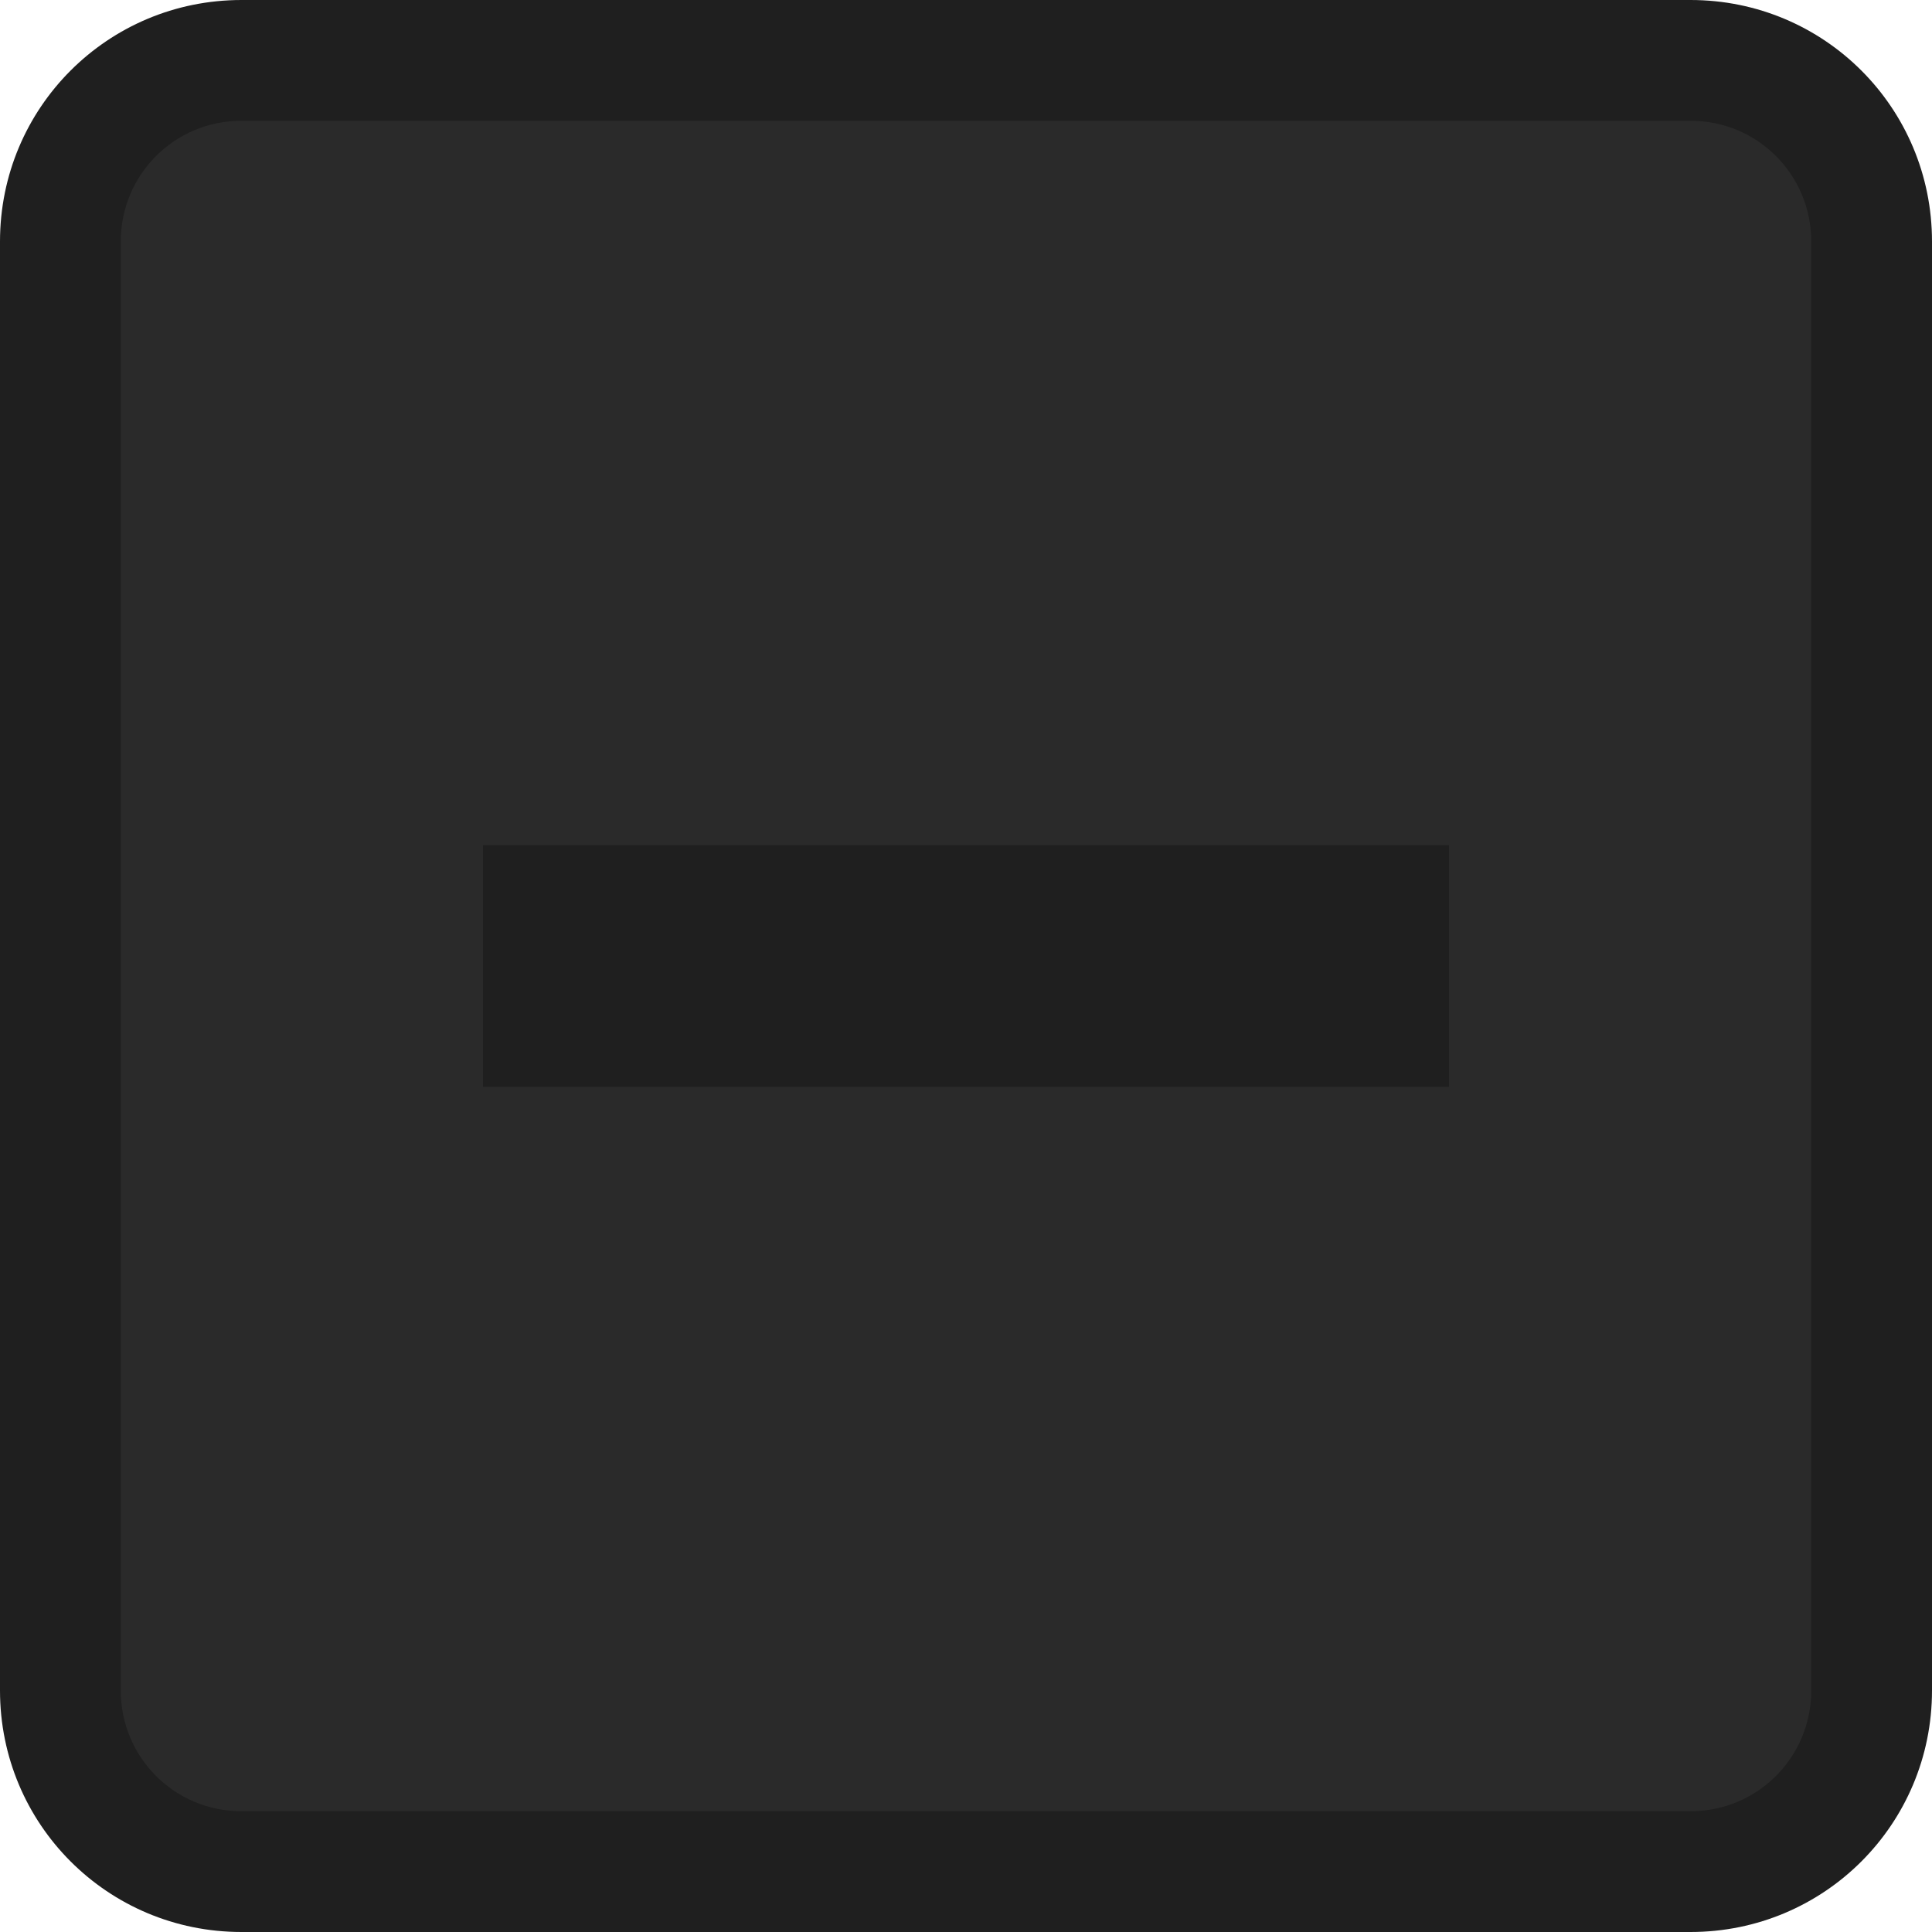
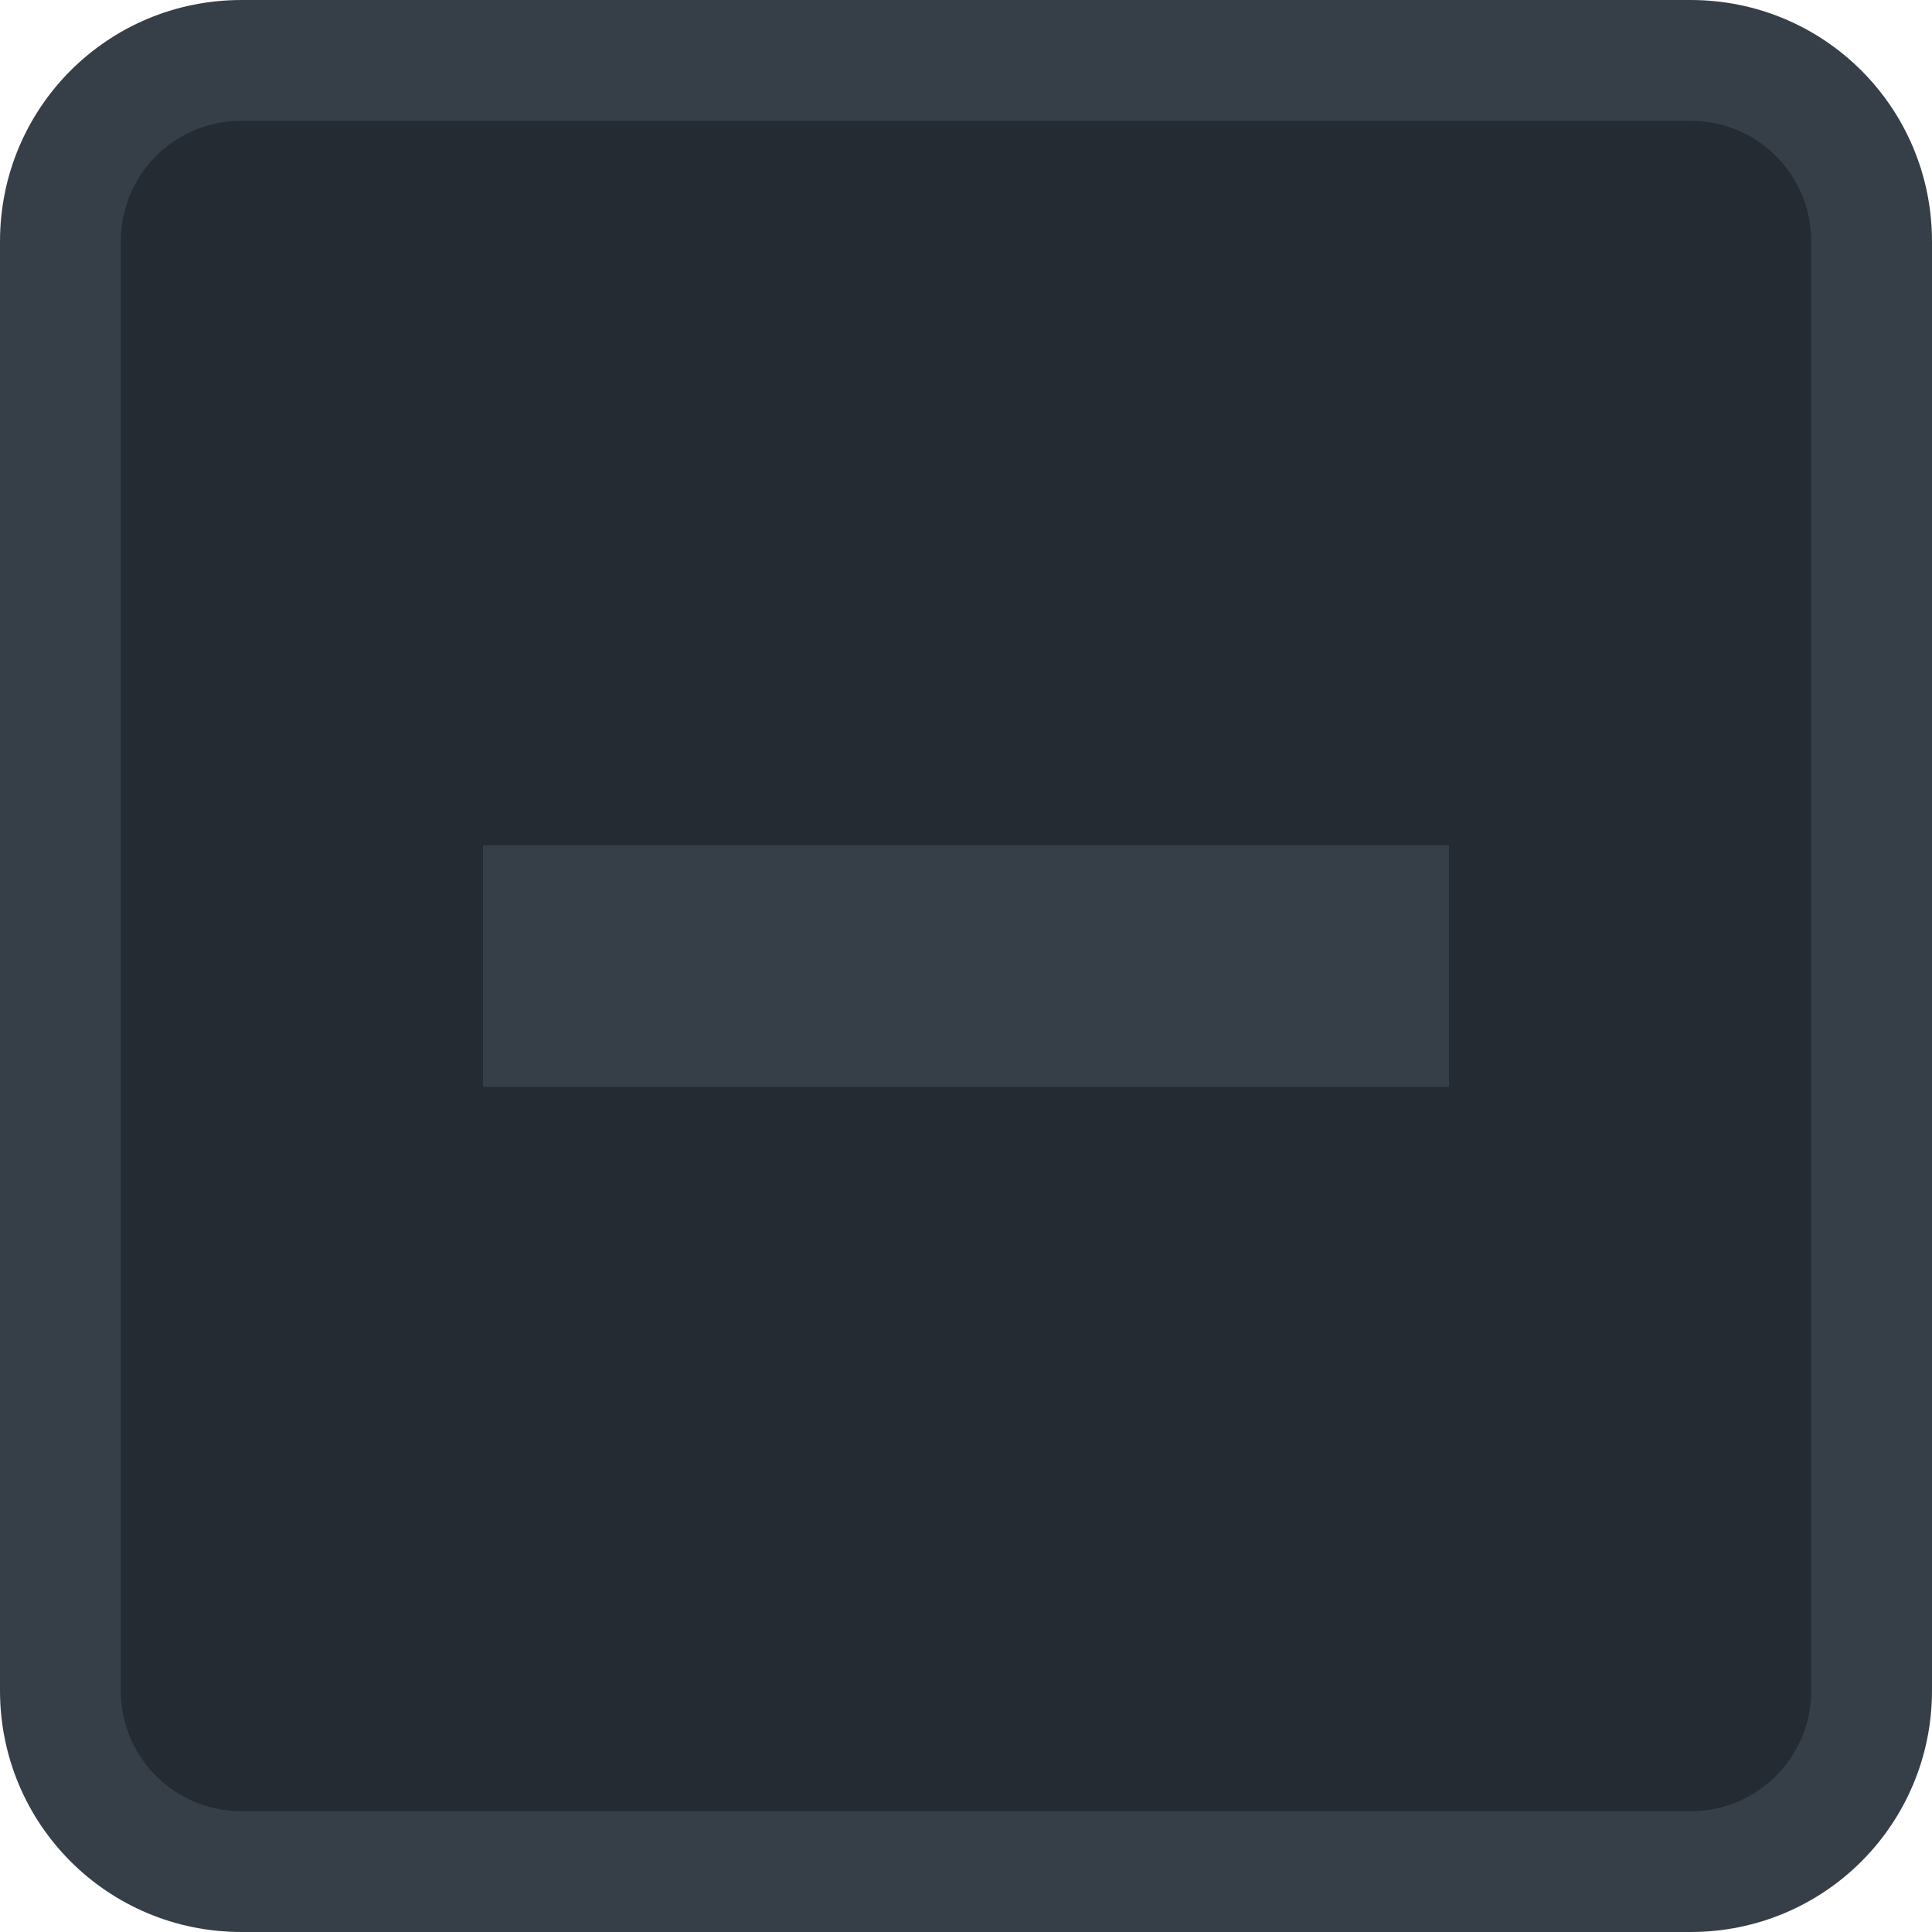
<svg xmlns="http://www.w3.org/2000/svg" viewBox="0 0 16 16">
  <g transform="translate(0 -1036.362)">
-     <path style="fill:#2a2a2a" d="m 1.743,1036.92 12.703,0 c 0.586,0 1.059,0.468 1.059,1.05 l 0,12.595 c 0,0.582 -0.472,1.05 -1.059,1.05 l -12.703,0 c -0.586,0 -1.059,-0.468 -1.059,-1.05 l 0,-12.595 c 0,-0.582 0.472,-1.05 1.059,-1.05 z" />
+     <path style="fill:#242b32" d="m 1.743,1036.92 12.703,0 c 0.586,0 1.059,0.468 1.059,1.05 l 0,12.595 c 0,0.582 -0.472,1.05 -1.059,1.05 l -12.703,0 c -0.586,0 -1.059,-0.468 -1.059,-1.05 l 0,-12.595 c 0,-0.582 0.472,-1.05 1.059,-1.05 z" />
  </g>
-   <g style="fill:#1f1f1f" transform="translate(0 -1036.362)">
+   <g style="fill:#363f48" transform="translate(0 -1036.362)">
    <path d="M 2 0 C 0.892 0 3.2526065e-18 0.892 0 2 L 0 14 C 0 15.108 0.892 16 2 16 L 14 16 C 15.108 16 16 15.108 16 14 L 16 2 C 16 0.892 15.108 3.2526065e-18 14 0 L 2 0 z M 2 1 L 14 1 C 14.554 1 15 1.446 15 2 L 15 14 C 15 14.554 14.554 15 14 15 L 2 15 C 1.446 15 1 14.554 1 14 L 1 2 C 1 1.446 1.446 1 2 1 z " transform="translate(0 1036.362)" />
    <rect width="8" x="4" y="1043.362" height="2" />
  </g>
</svg>
